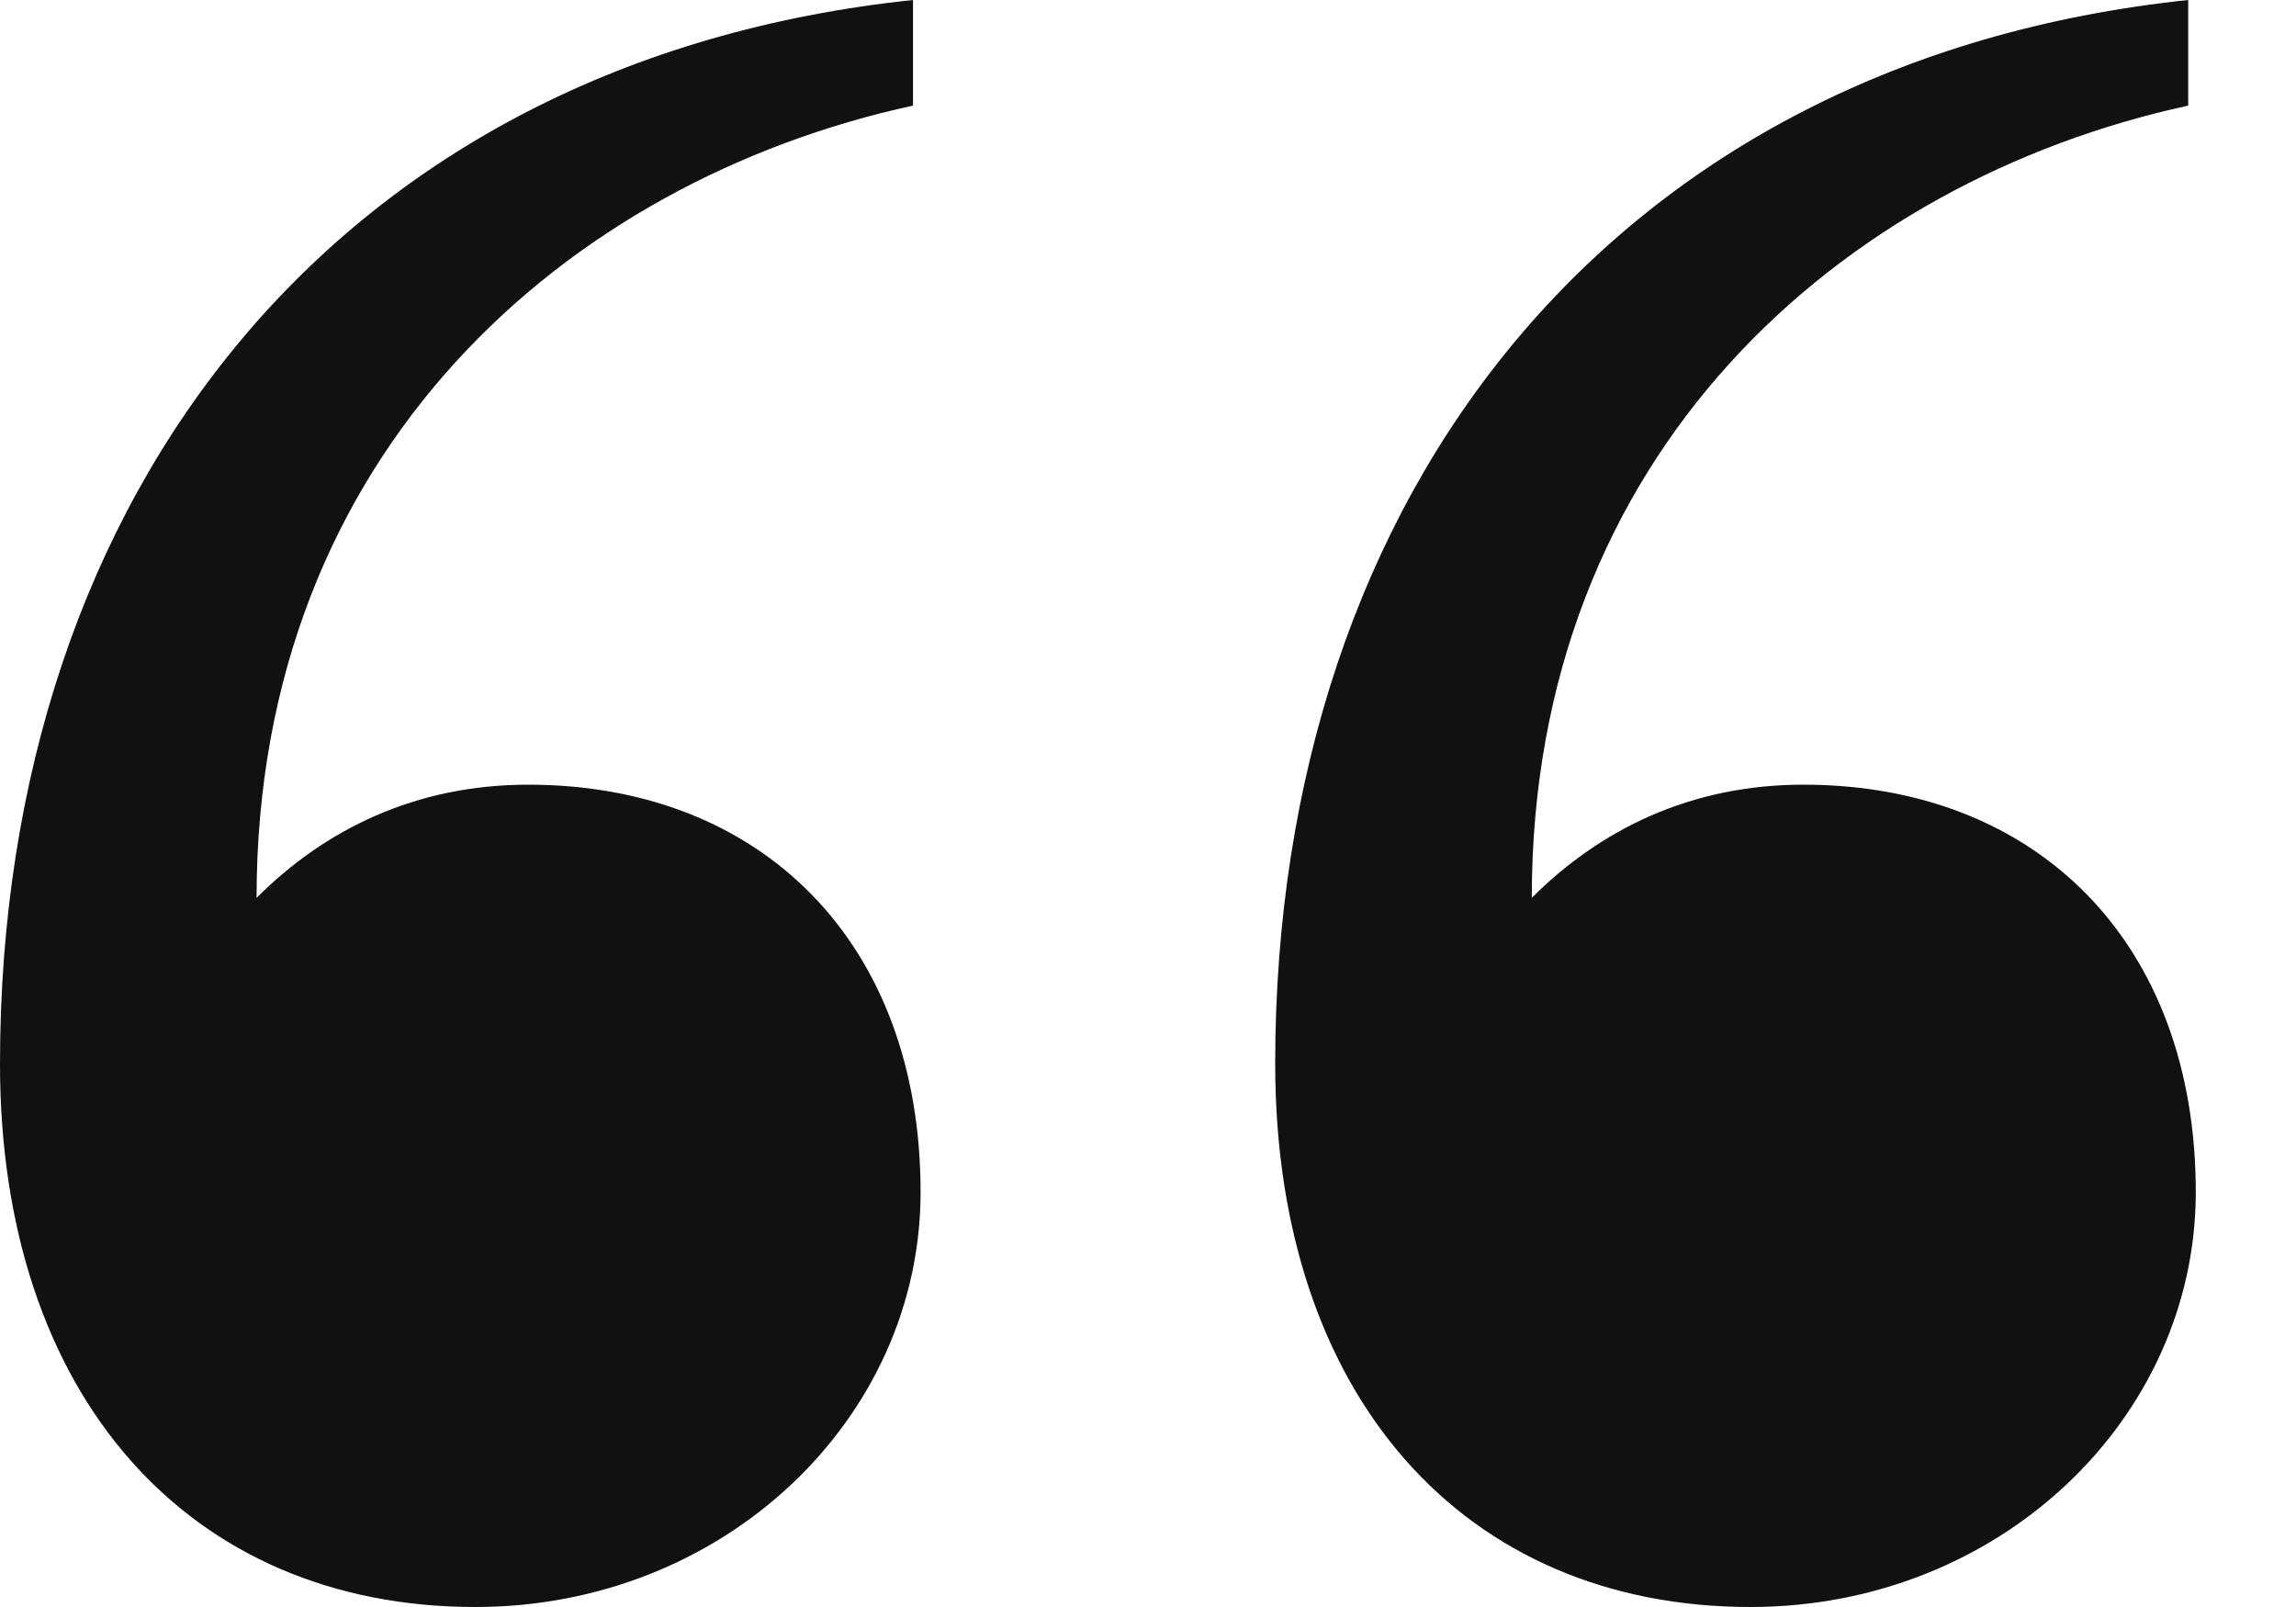
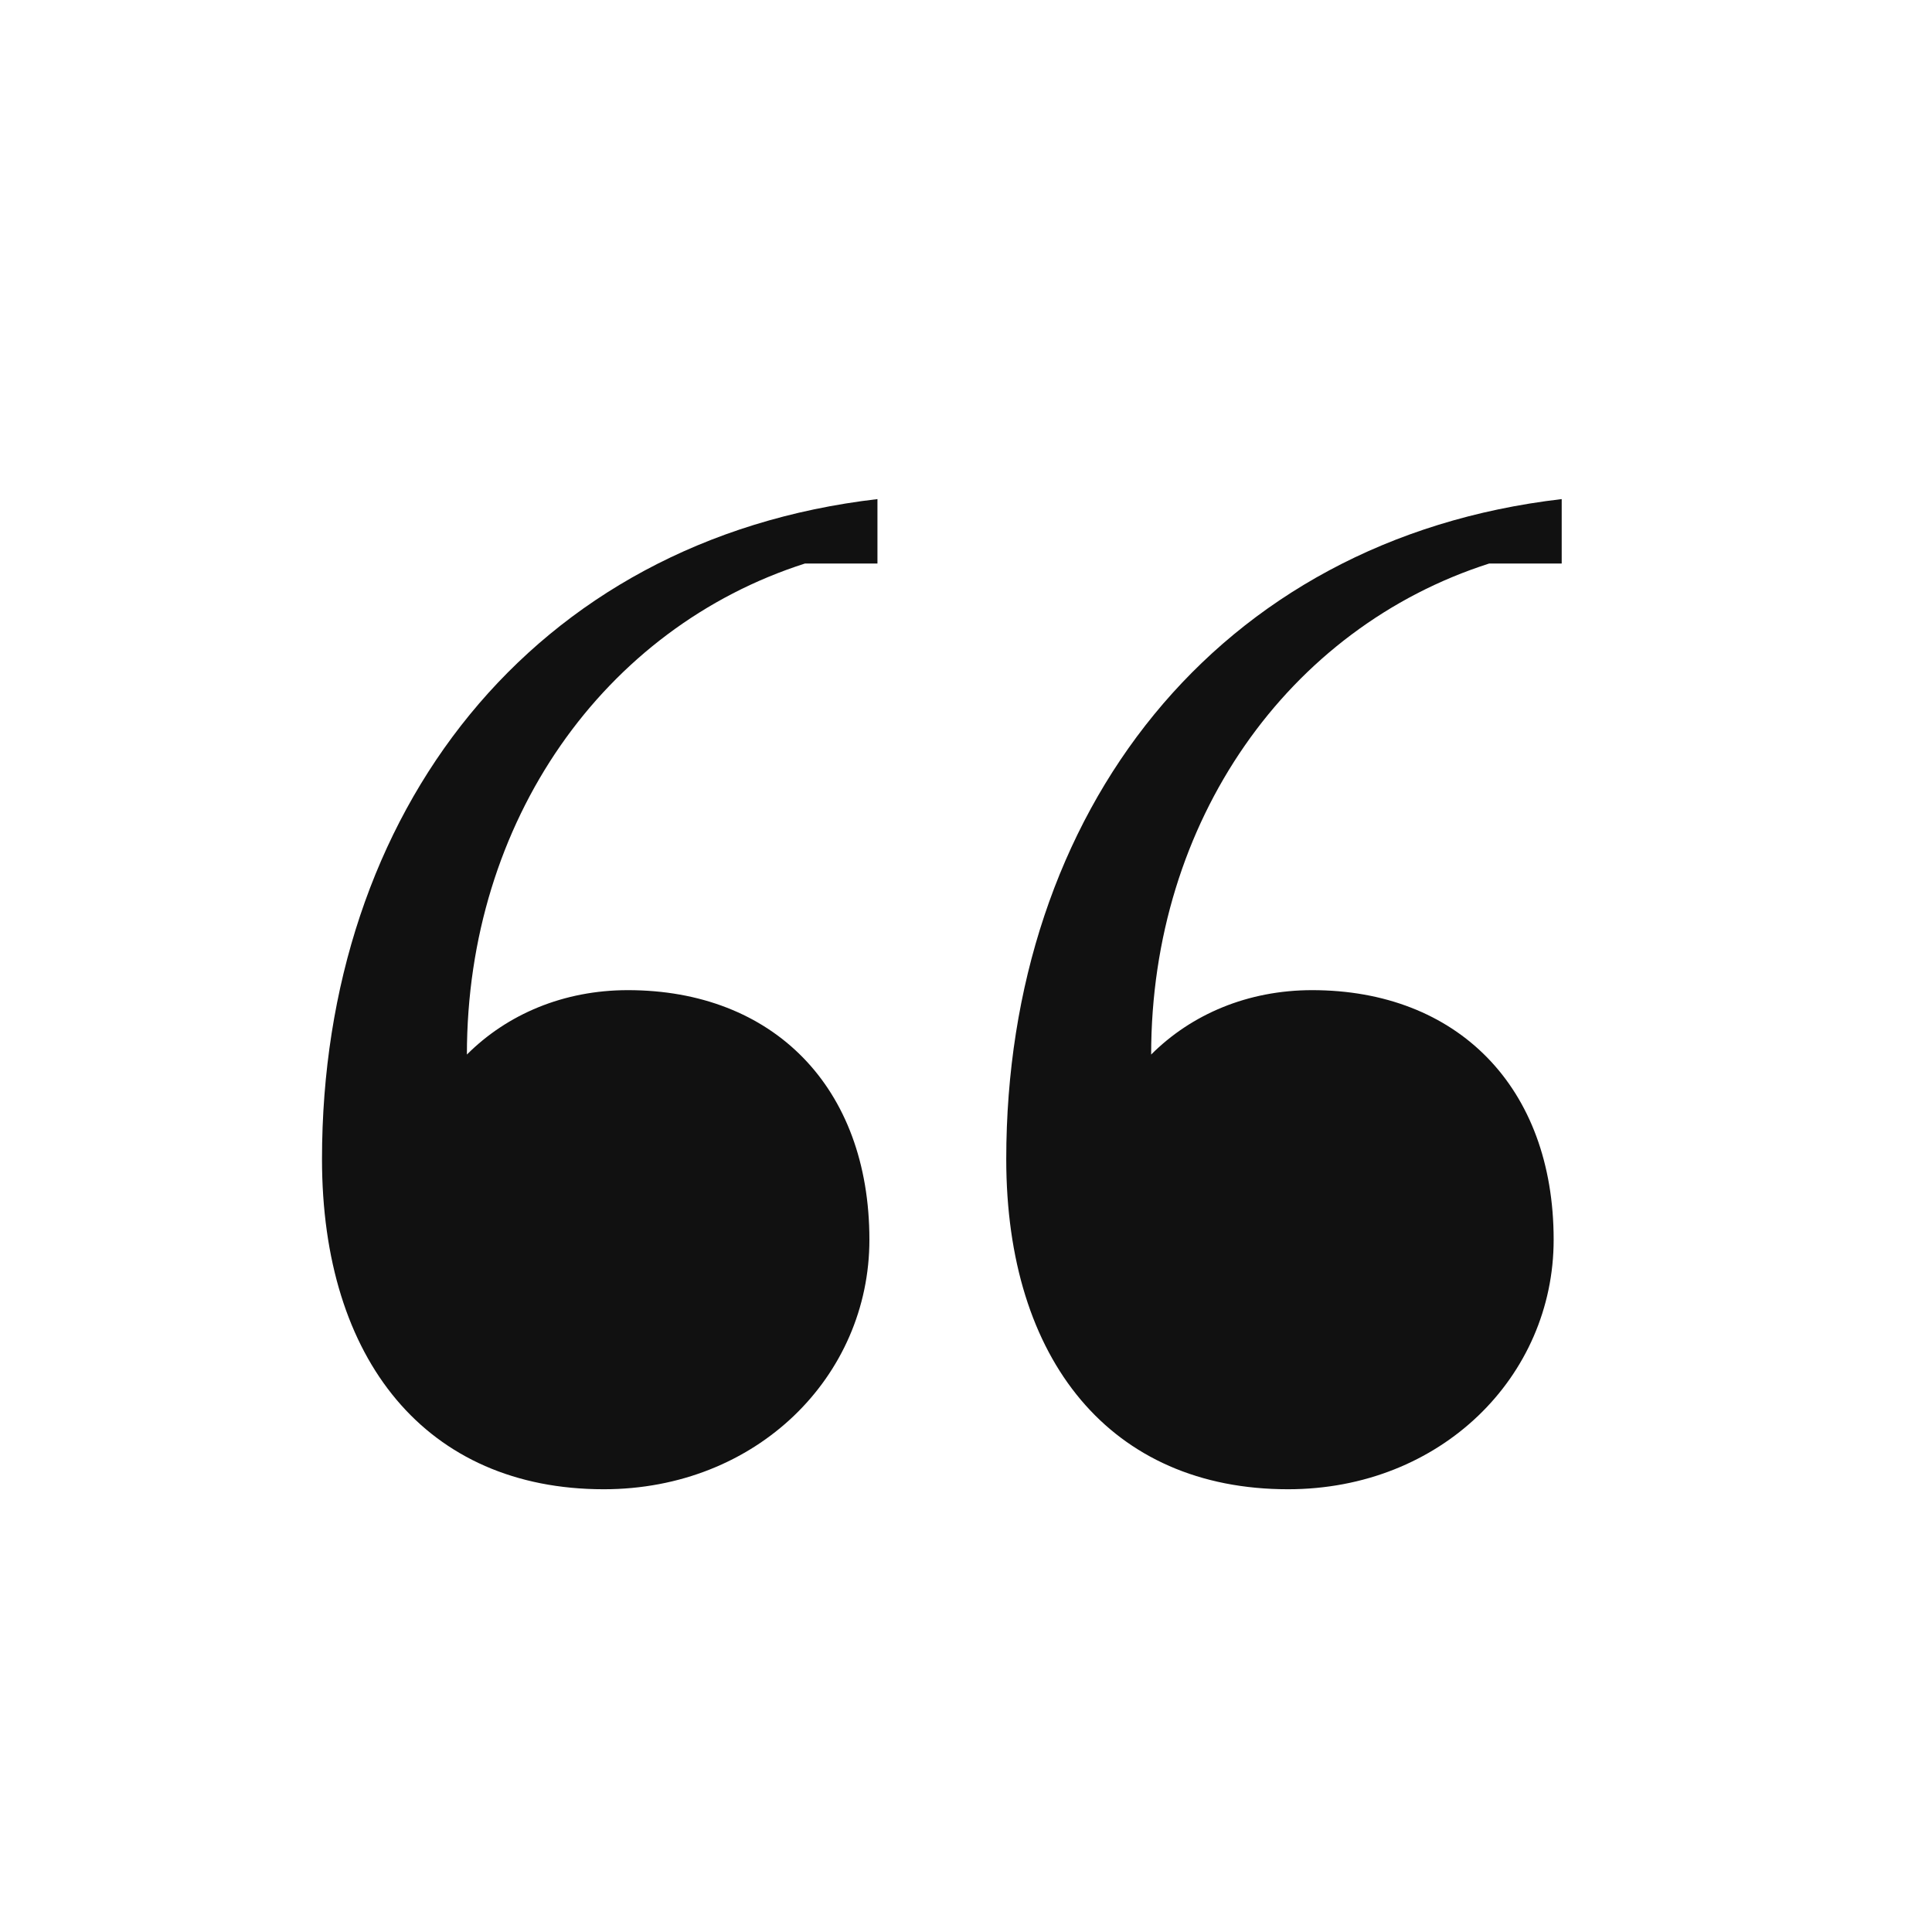
- <svg xmlns="http://www.w3.org/2000/svg" width="20" height="14" viewBox="0 0 20 14" fill="none">
-   <path d="M7.953 0.92C4.93 1.577 2.235 3.944 2.235 7.822C2.826 7.23 3.615 6.836 4.601 6.836C6.638 6.836 8.019 8.216 8.019 10.385C8.019 12.357 6.31 14 4.141 14C1.643 14 0 12.16 0 9.268C0 4.272 2.958 0.526 7.953 0V0.92ZM11.108 9.268C11.108 4.272 14.066 0.526 19.061 0V0.92C16.038 1.577 13.343 3.944 13.343 7.822C13.934 7.23 14.723 6.836 15.709 6.836C17.747 6.836 19.127 8.216 19.127 10.385C19.127 12.357 17.418 14 15.249 14C12.751 14 11.108 12.16 11.108 9.268Z" fill="#111111" />
+ <svg xmlns="http://www.w3.org/2000/svg" width="24" height="24" viewBox="0 0 24 24" fill="none">
+   <path d="M10 7C7.5 7.8 5.8 10.2 5.8 13.1C6.3 12.6 7 12.3 7.8 12.3C9.6 12.3 10.8 13.5 10.8 15.4C10.8 17.1 9.4 18.5 7.5 18.5C5.3 18.5 4 16.9 4 14.4C4 10.1 6.6 6.7 10.9 6.2V7ZM18.5 7C16 7.8 14.3 10.2 14.3 13.1C14.8 12.6 15.5 12.3 16.3 12.3C18.1 12.3 19.3 13.5 19.3 15.4C19.3 17.1 17.9 18.5 16 18.5C13.8 18.5 12.5 16.9 12.5 14.4C12.5 10.1 15.1 6.7 19.4 6.2V7Z" fill="#111111" />
</svg>
